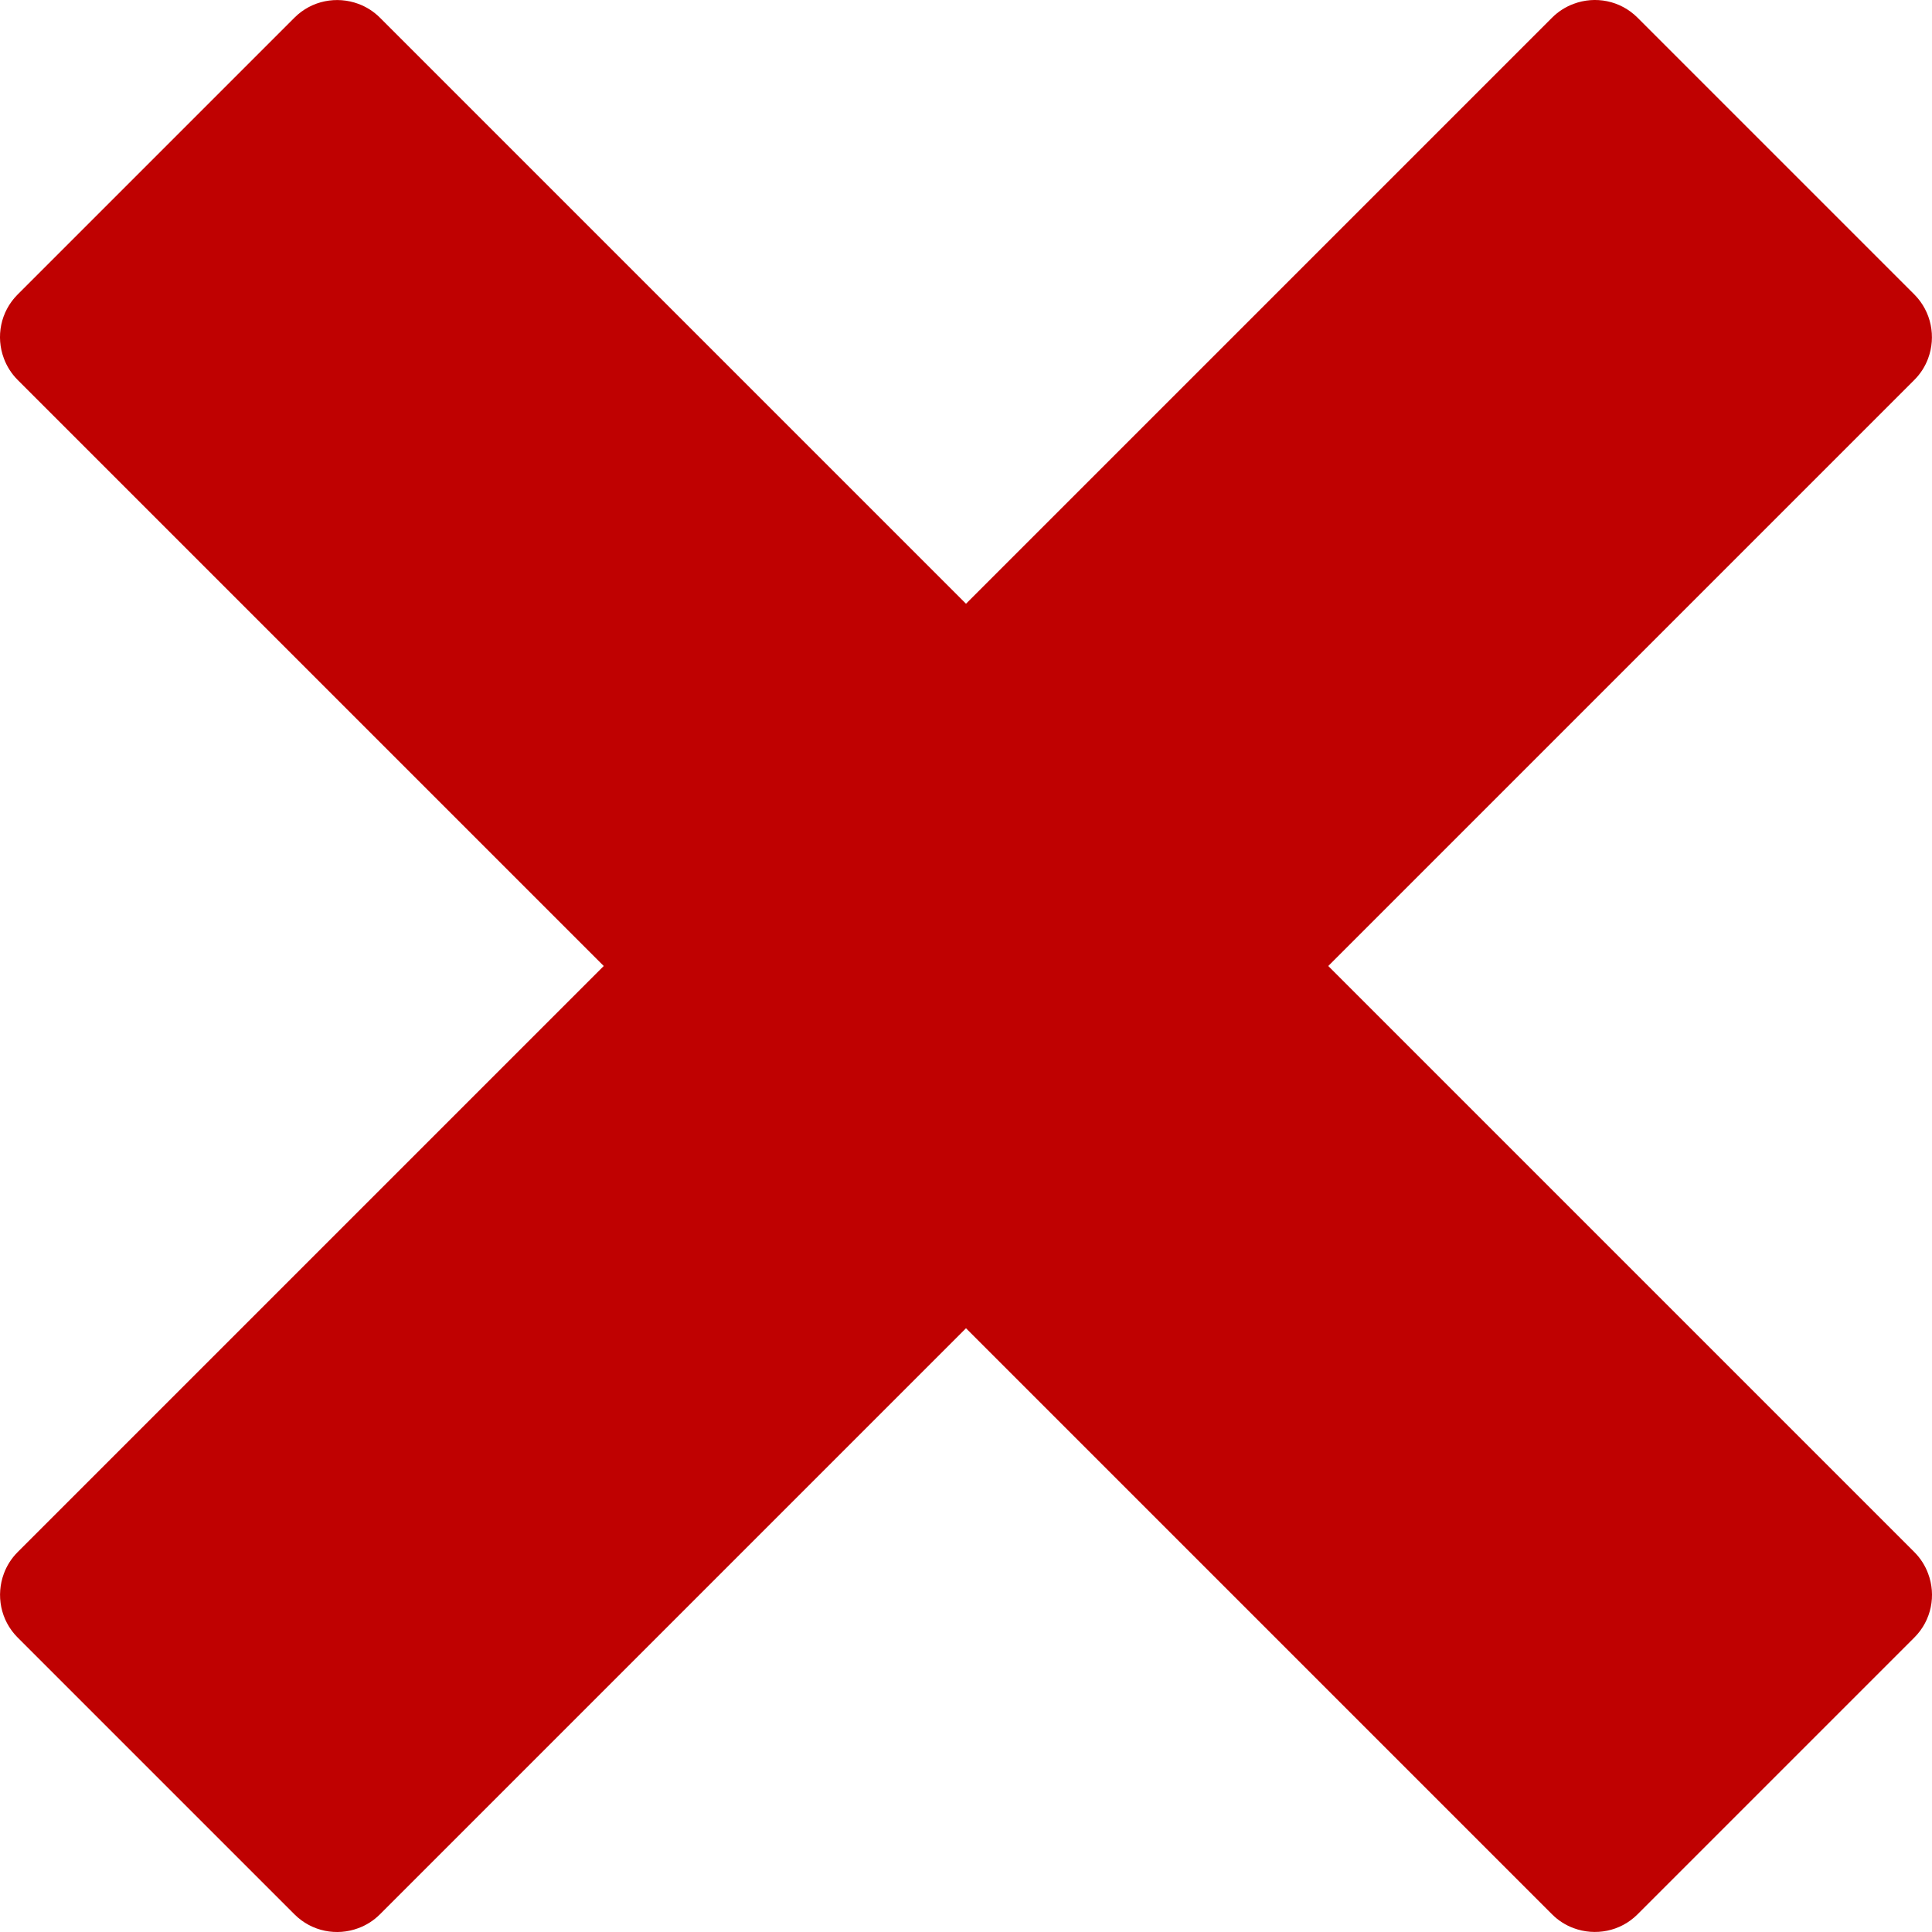
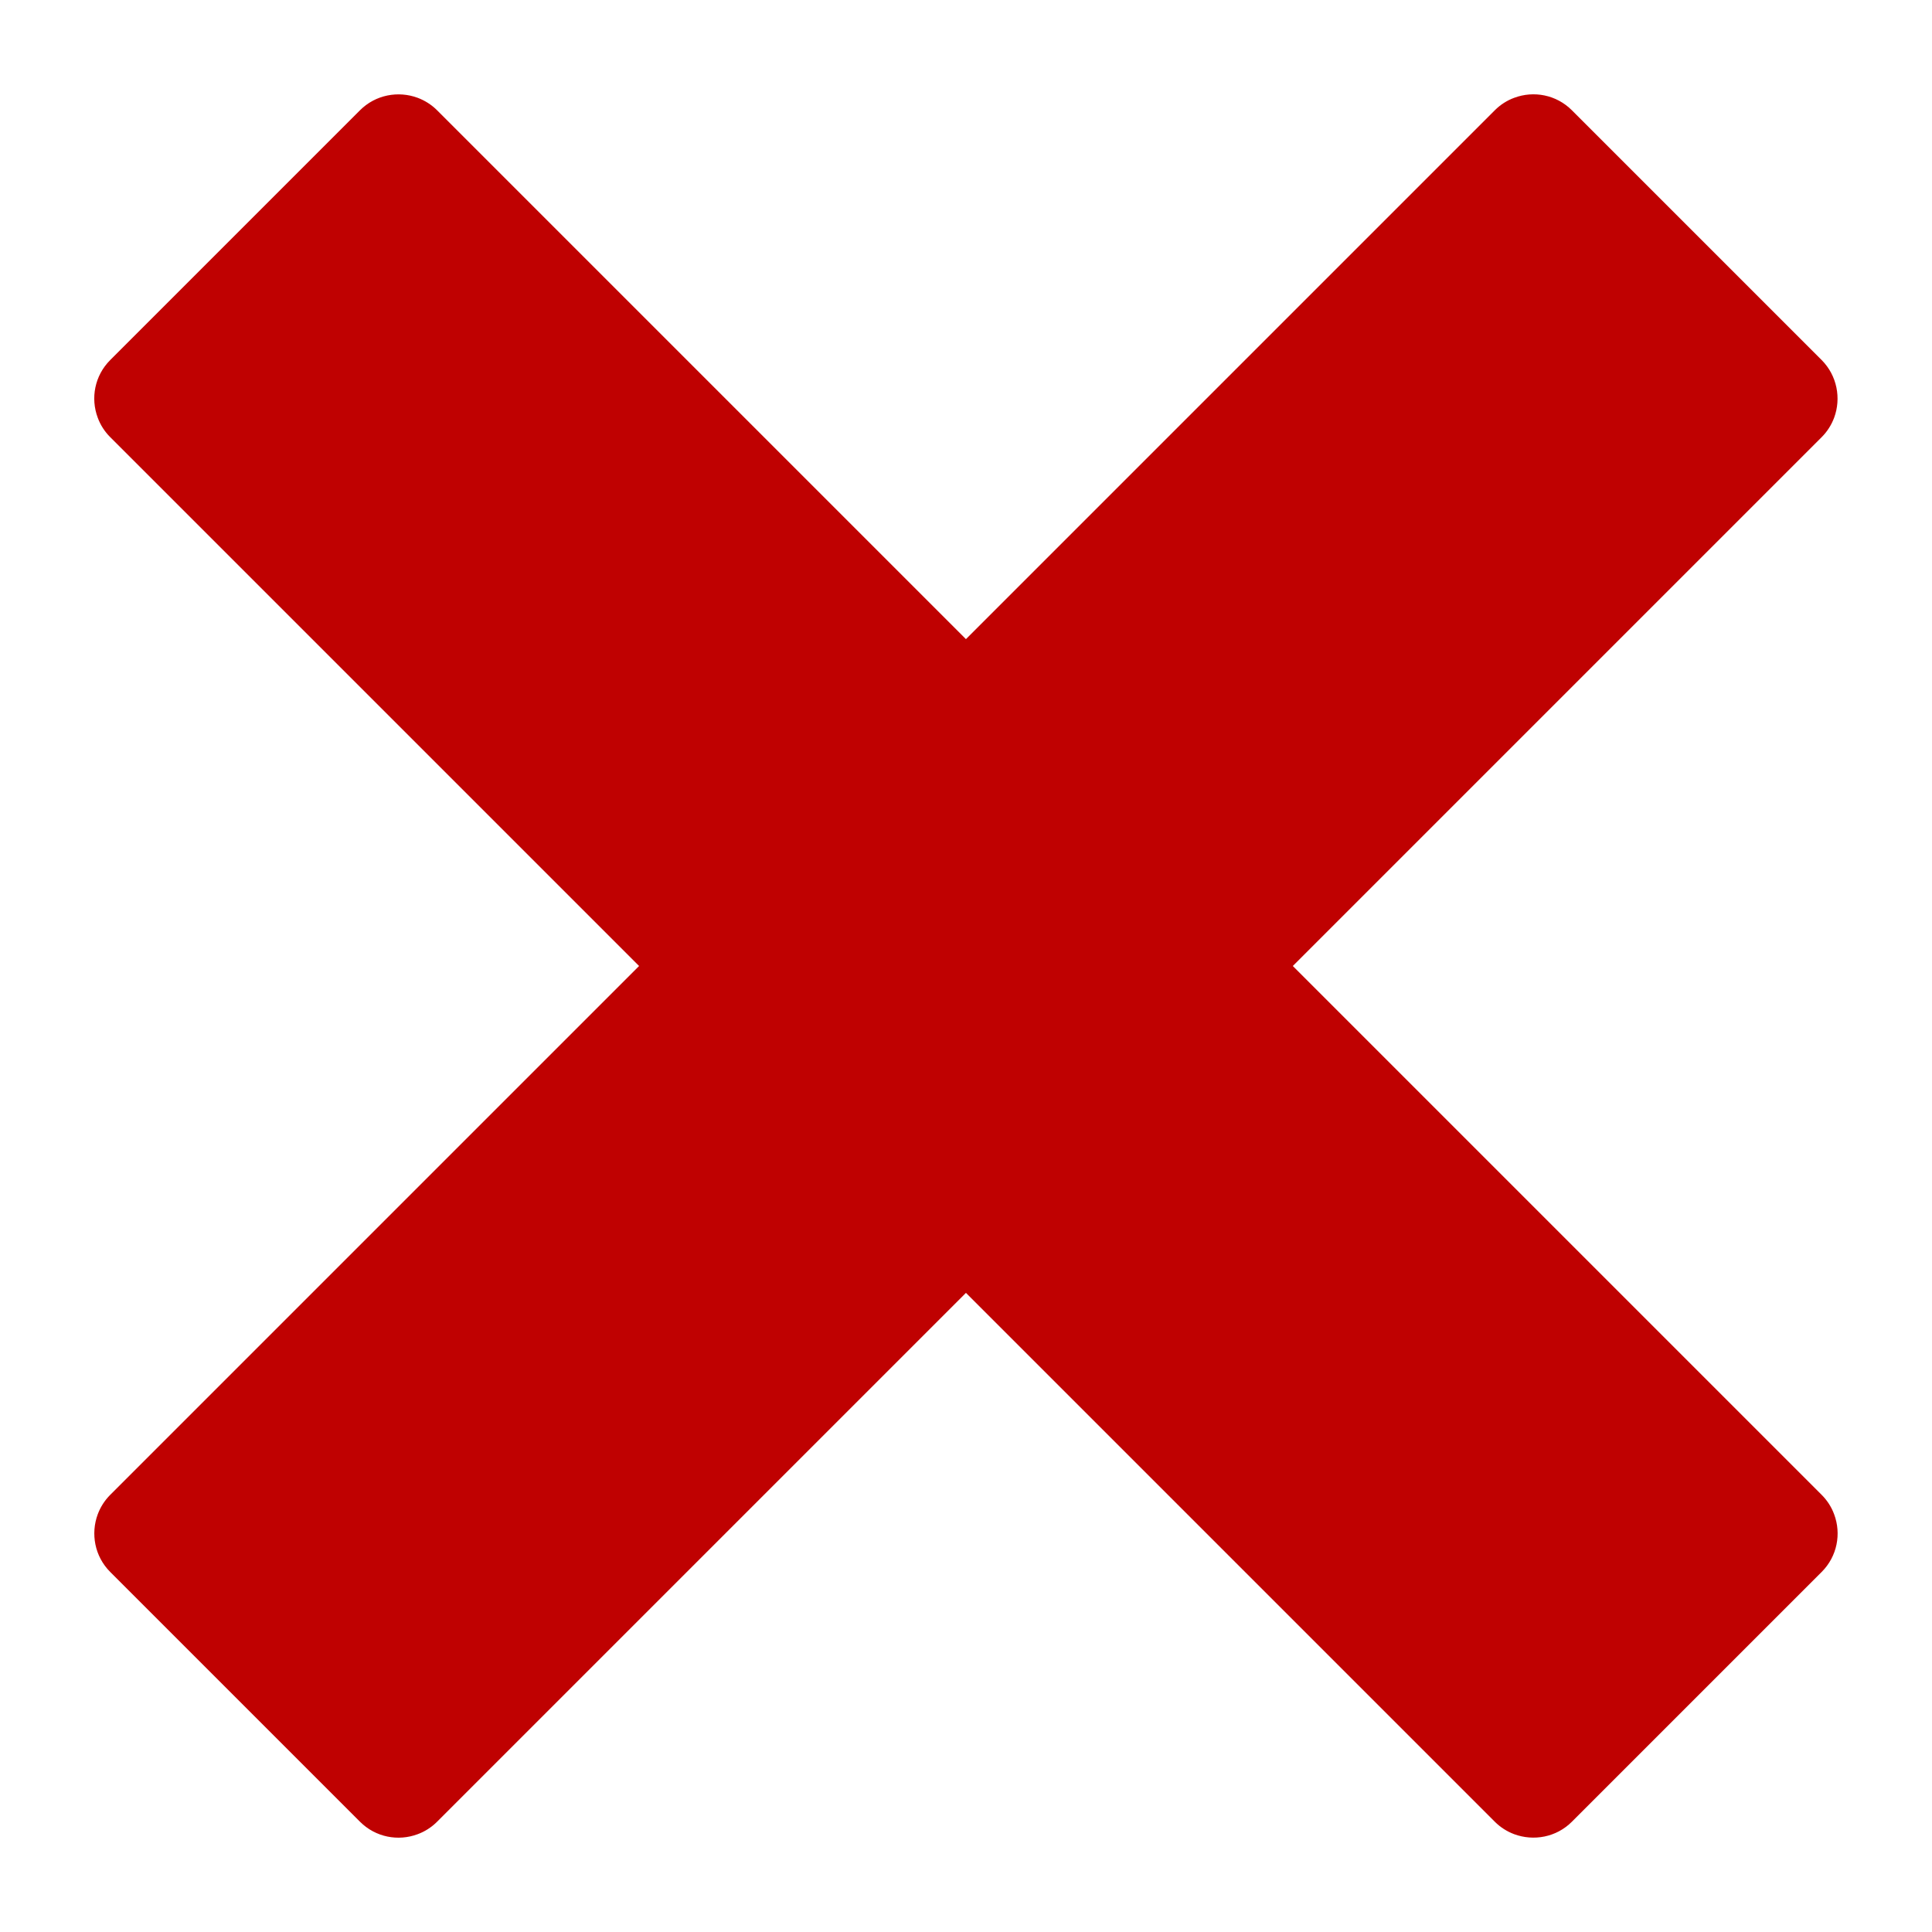
- <svg xmlns="http://www.w3.org/2000/svg" width="16px" height="16px" viewBox="0 0 16 16" version="1.1">
-   <defs />
-   <g id="Page-1" stroke="none" stroke-width="1" fill="none" fill-rule="evenodd">
-     <path d="M15.854,12.854 L15.854,12.854 L11,8 L15.854,3.146 L15.854,3.146 C15.906,3.094 15.944,3.033 15.968,2.968 C16.034,2.79 15.996,2.582 15.854,2.439 L13.561,0.146 C13.418,0.003 13.21,-0.035 13.032,0.032 C12.967,0.056 12.906,0.094 12.854,0.146 L12.854,0.146 L8,5 L3.146,0.146 L3.146,0.146 C3.094,0.094 3.033,0.056 2.968,0.032 C2.79,-0.034 2.582,0.003 2.439,0.146 L0.146,2.439 C0.003,2.582 -0.035,2.79 0.032,2.968 C0.056,3.033 0.094,3.094 0.146,3.146 L0.146,3.146 L5,8 L0.146,12.854 L0.146,12.854 C0.094,12.906 0.056,12.967 0.032,13.032 C-0.034,13.21 0.003,13.418 0.146,13.561 L2.439,15.854 C2.582,15.997 2.79,16.035 2.968,15.968 C3.033,15.944 3.094,15.906 3.146,15.854 L3.146,15.854 L8,11 L12.854,15.854 L12.854,15.854 C12.906,15.906 12.967,15.944 13.032,15.968 C13.21,16.034 13.418,15.997 13.561,15.854 L15.854,13.561 C15.997,13.418 16.035,13.21 15.968,13.032 C15.944,12.967 15.906,12.906 15.854,12.854 Z" id="Shape" fill="#BF0101" fill-rule="nonzero" />
-   </g>
+ <svg xmlns="http://www.w3.org/2000/svg" version="1.1" width="32" height="32" viewBox="0 0 32 32">
+   <path fill="#bf0101" d="M30.173 24.76v0l-8.76-8.76 8.76-8.76c0.094-0.094 0.162-0.204 0.206-0.321 0.119-0.321 0.050-0.697-0.206-0.955l-4.138-4.138c-0.258-0.258-0.633-0.327-0.955-0.206-0.117 0.043-0.227 0.112-0.321 0.206v0l-8.76 8.76-8.76-8.76c-0.094-0.094-0.204-0.162-0.321-0.206-0.321-0.119-0.697-0.052-0.955 0.206l-4.138 4.138c-0.258 0.258-0.327 0.633-0.206 0.955 0.043 0.117 0.112 0.227 0.206 0.321v0l8.76 8.76-8.76 8.76c-0.094 0.094-0.162 0.204-0.206 0.321-0.119 0.321-0.052 0.697 0.206 0.955l4.138 4.138c0.258 0.258 0.633 0.327 0.955 0.206 0.117-0.043 0.227-0.112 0.321-0.206v0l8.76-8.76 8.76 8.76c0.094 0.094 0.204 0.162 0.321 0.206 0.321 0.119 0.697 0.052 0.955-0.206l4.138-4.138c0.258-0.258 0.327-0.633 0.206-0.955-0.043-0.117-0.112-0.227-0.206-0.321z" />
</svg>
